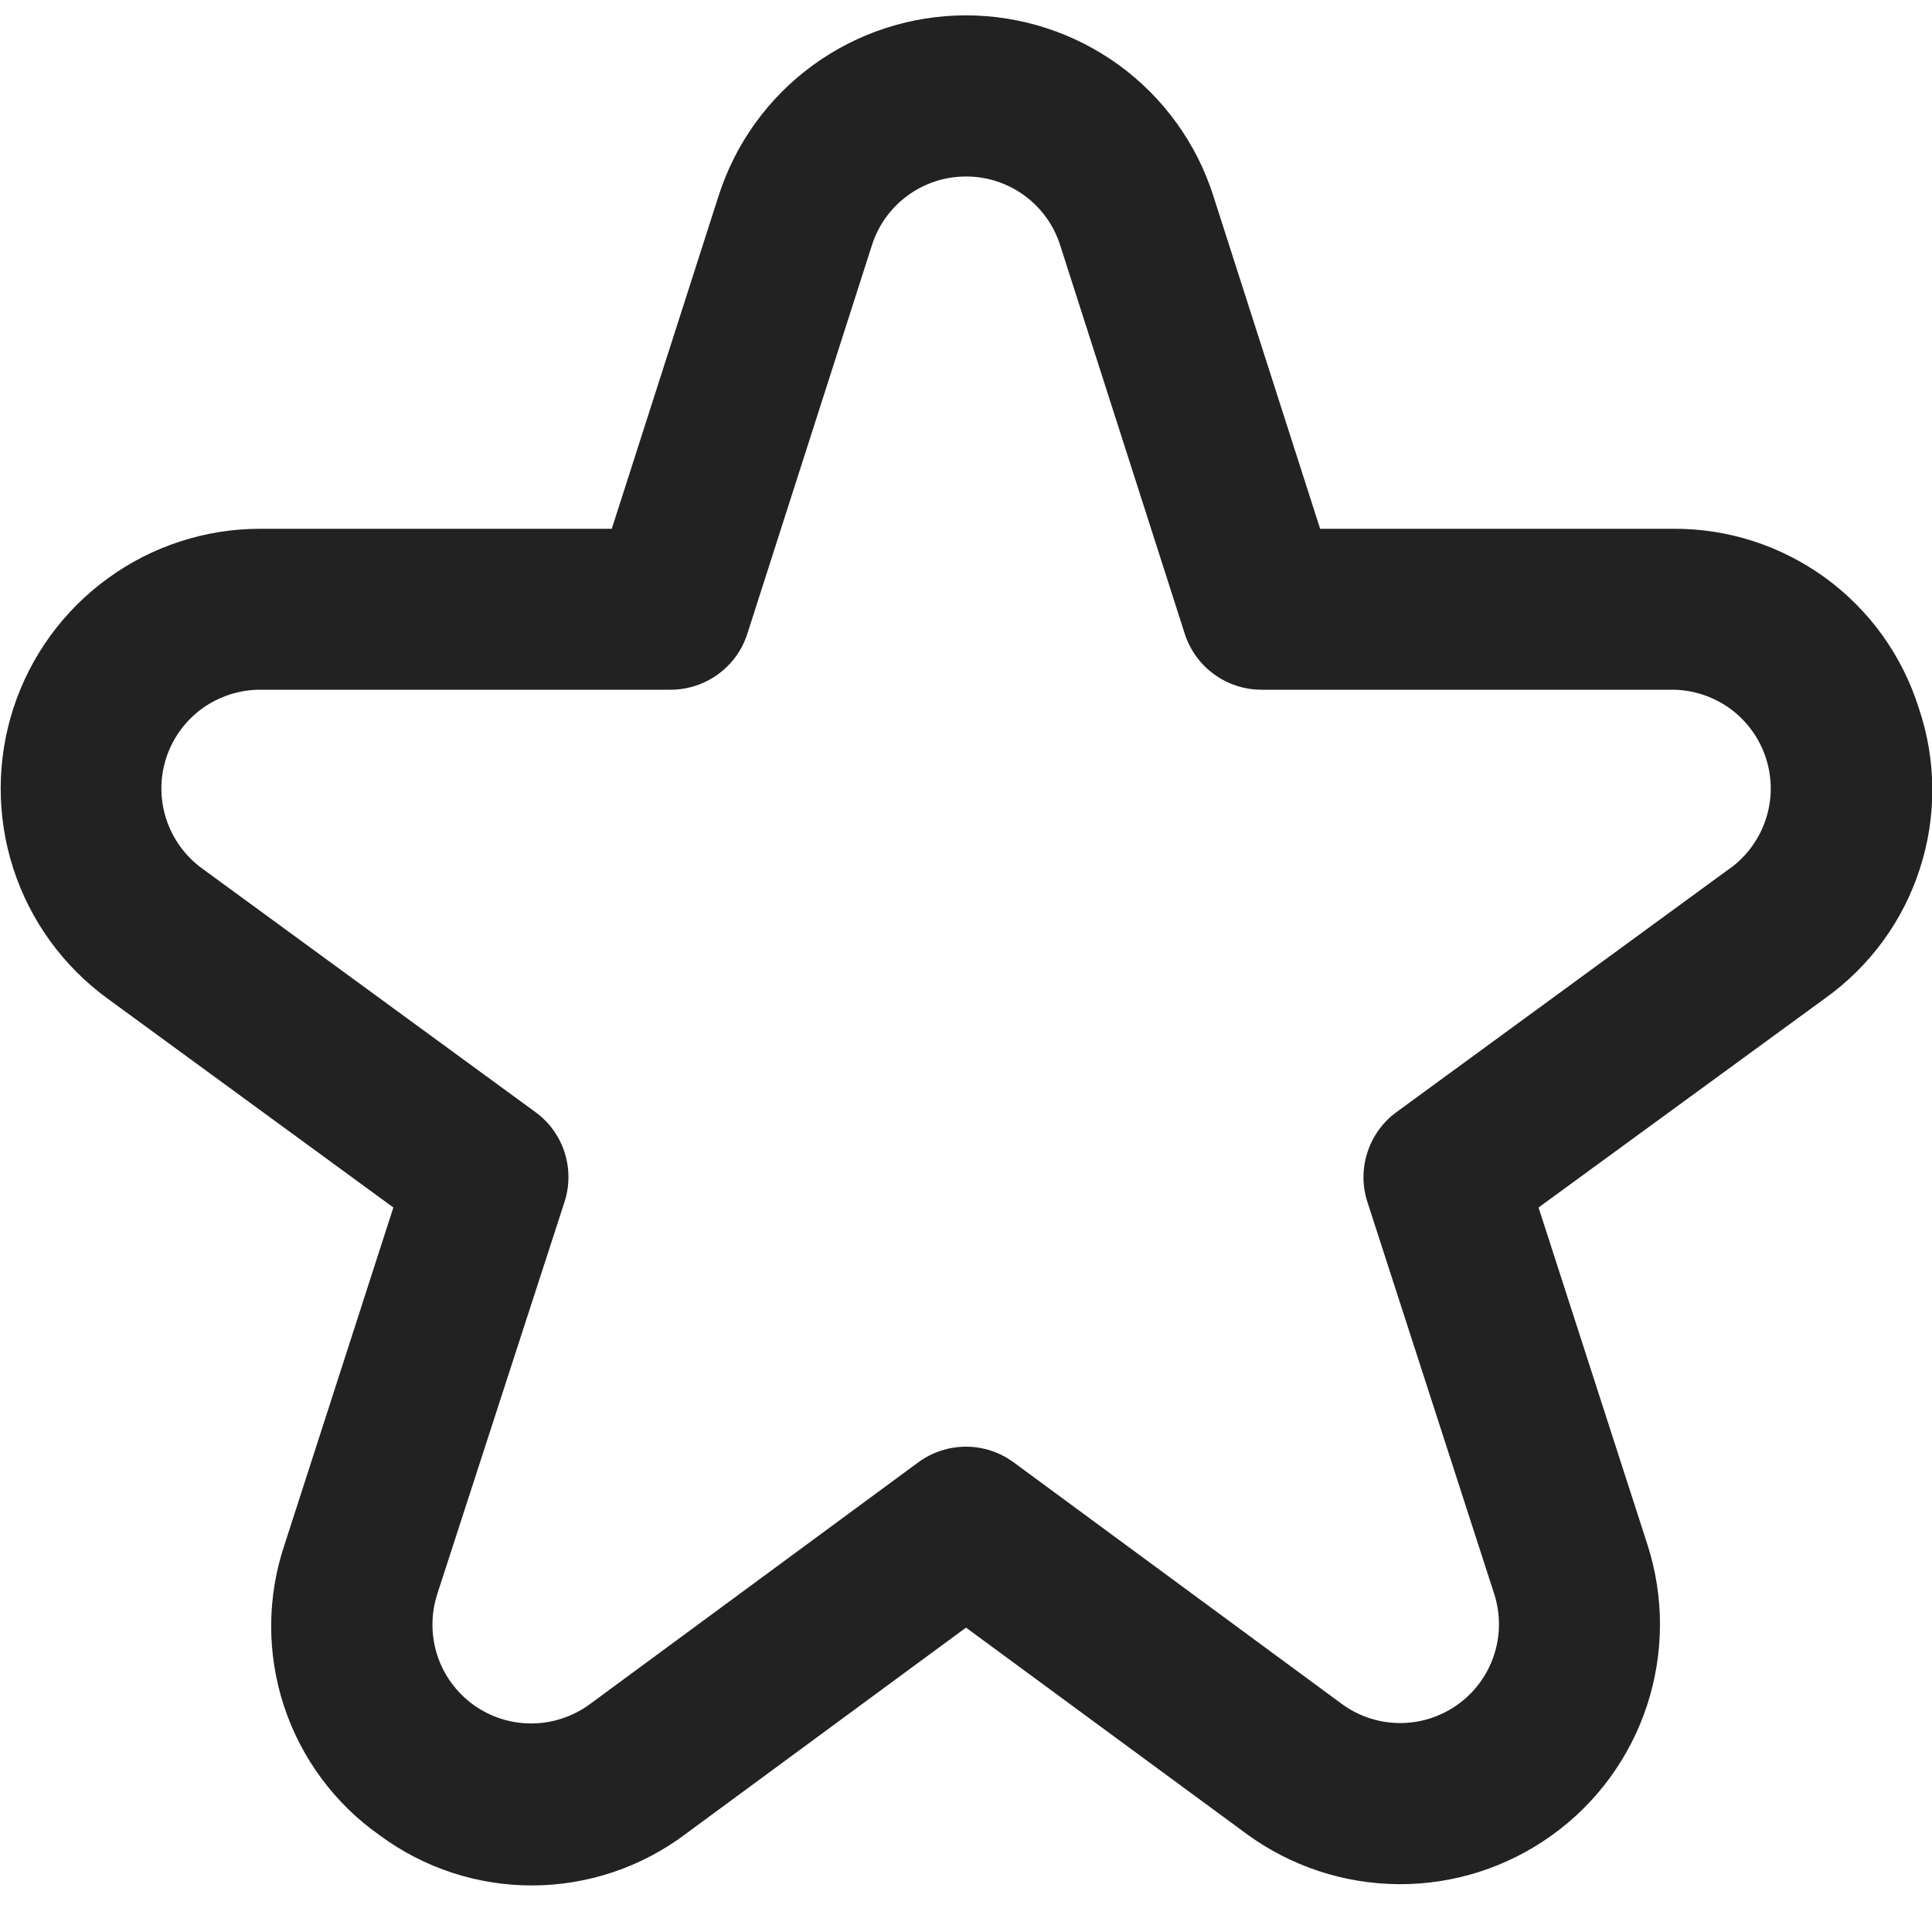
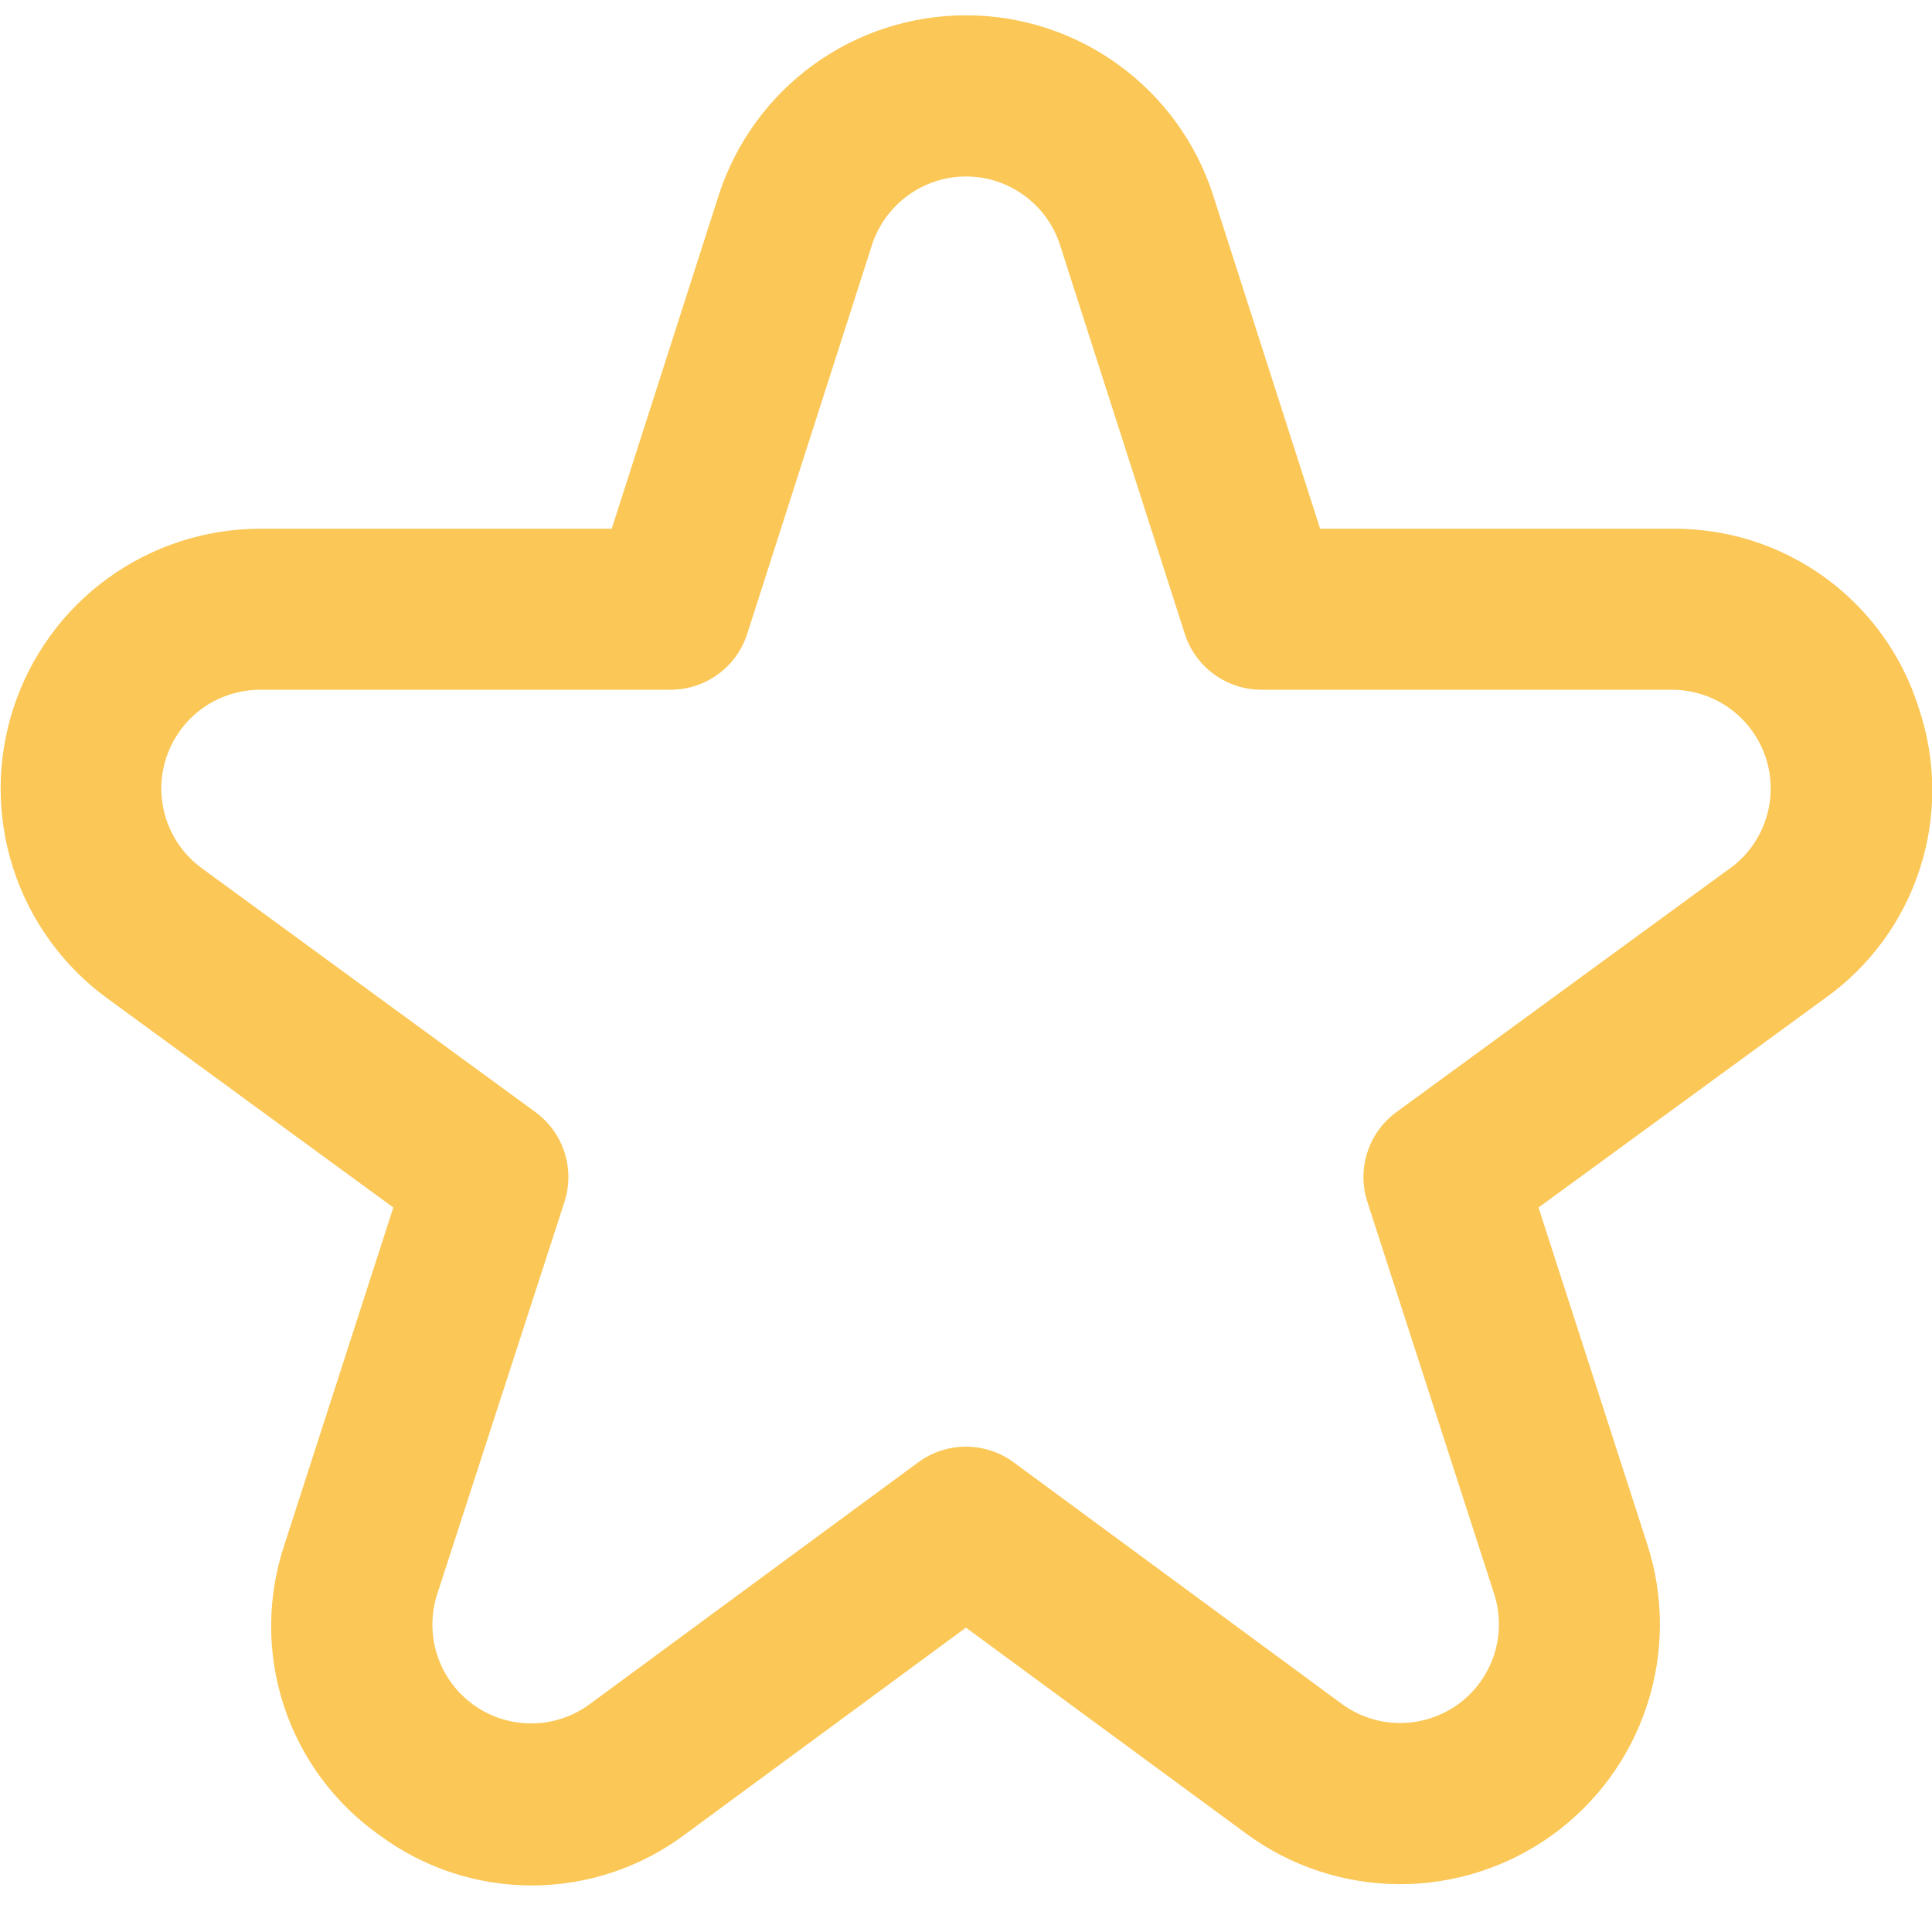
- <svg xmlns="http://www.w3.org/2000/svg" width="20" height="20" viewBox="0 0 20 20" fill="none">
-   <path d="M19.863 7.329C19.692 6.786 19.352 6.313 18.892 5.979C18.431 5.645 17.876 5.467 17.307 5.474H13.666L12.56 2.027C12.387 1.484 12.045 1.011 11.585 0.675C11.124 0.34 10.569 0.159 10 0.159C9.43 0.159 8.875 0.34 8.415 0.675C7.954 1.011 7.613 1.484 7.439 2.027L6.333 5.474H2.692C2.125 5.474 1.573 5.654 1.115 5.988C0.656 6.321 0.315 6.791 0.139 7.33C-0.036 7.869 -0.037 8.449 0.137 8.989C0.311 9.528 0.651 9.999 1.109 10.334L4.072 12.5L2.946 15.989C2.763 16.531 2.761 17.116 2.939 17.659C3.117 18.201 3.465 18.672 3.932 19C4.391 19.339 4.947 19.521 5.518 19.518C6.089 19.515 6.643 19.328 7.099 18.984L10 16.849L12.901 18.982C13.36 19.319 13.913 19.502 14.482 19.505C15.05 19.508 15.605 19.33 16.067 18.997C16.529 18.665 16.873 18.195 17.05 17.654C17.227 17.113 17.229 16.531 17.054 15.989L15.927 12.5L18.894 10.334C19.357 10.003 19.701 9.533 19.875 8.991C20.05 8.45 20.046 7.867 19.863 7.329ZM17.91 8.988L14.457 11.512C14.315 11.615 14.21 11.761 14.156 11.928C14.101 12.095 14.101 12.275 14.155 12.442L15.468 16.5C15.534 16.706 15.534 16.928 15.466 17.133C15.399 17.339 15.268 17.517 15.092 17.644C14.917 17.77 14.706 17.838 14.49 17.837C14.273 17.836 14.063 17.766 13.889 17.638L10.493 15.138C10.35 15.033 10.177 14.976 10 14.976C9.822 14.976 9.649 15.033 9.506 15.138L6.111 17.638C5.936 17.768 5.725 17.839 5.508 17.841C5.291 17.843 5.079 17.776 4.902 17.649C4.726 17.522 4.594 17.342 4.527 17.136C4.46 16.929 4.46 16.707 4.527 16.5L5.844 12.442C5.898 12.275 5.898 12.095 5.844 11.928C5.79 11.761 5.684 11.615 5.542 11.512L2.089 8.988C1.915 8.86 1.786 8.681 1.72 8.476C1.654 8.271 1.654 8.05 1.721 7.845C1.788 7.64 1.918 7.462 2.092 7.335C2.267 7.209 2.477 7.14 2.692 7.14H6.942C7.119 7.14 7.29 7.084 7.433 6.98C7.576 6.876 7.682 6.73 7.736 6.562L9.027 2.536C9.093 2.33 9.223 2.15 9.398 2.023C9.573 1.895 9.784 1.827 10.001 1.827C10.217 1.827 10.428 1.895 10.603 2.023C10.778 2.15 10.908 2.33 10.974 2.536L12.265 6.562C12.319 6.73 12.425 6.876 12.568 6.98C12.71 7.084 12.882 7.14 13.059 7.14H17.309C17.524 7.14 17.734 7.209 17.909 7.335C18.083 7.462 18.213 7.64 18.28 7.845C18.347 8.05 18.348 8.271 18.281 8.476C18.215 8.681 18.086 8.86 17.912 8.988H17.91Z" fill="#222222" />
+ <svg xmlns="http://www.w3.org/2000/svg" width="24" height="24" viewBox="0 0 24 24" fill="none">
+   <path d="M23.835 8.794C23.631 8.143 23.222 7.575 22.67 7.174C22.117 6.773 21.451 6.561 20.768 6.568H16.399L15.072 2.432C14.864 1.781 14.454 1.213 13.901 0.81C13.349 0.407 12.683 0.19 11.999 0.19C11.316 0.19 10.649 0.407 10.097 0.81C9.545 1.213 9.135 1.781 8.926 2.432L7.599 6.568H3.23C2.55 6.569 1.887 6.785 1.337 7.185C0.787 7.585 0.377 8.149 0.167 8.796C-0.044 9.443 -0.045 10.139 0.164 10.787C0.373 11.434 0.781 11.999 1.33 12.4L4.886 15L3.534 19.187C3.316 19.837 3.313 20.539 3.526 21.19C3.74 21.841 4.158 22.406 4.718 22.8C5.269 23.207 5.937 23.425 6.621 23.422C7.306 23.418 7.971 23.194 8.518 22.781L11.999 20.219L15.481 22.778C16.031 23.183 16.695 23.402 17.378 23.406C18.06 23.409 18.726 23.196 19.28 22.797C19.834 22.398 20.247 21.833 20.459 21.185C20.672 20.536 20.674 19.837 20.464 19.187L19.112 15L22.672 12.4C23.228 12.004 23.641 11.439 23.85 10.79C24.06 10.14 24.054 9.441 23.835 8.794ZM21.492 10.785L17.348 13.814C17.178 13.938 17.051 14.113 16.986 14.314C16.921 14.514 16.921 14.73 16.986 14.93L18.561 19.8C18.641 20.047 18.64 20.313 18.559 20.56C18.478 20.806 18.321 21.021 18.111 21.173C17.9 21.324 17.647 21.405 17.387 21.404C17.128 21.403 16.875 21.319 16.666 21.165L12.591 18.165C12.42 18.039 12.212 17.971 11.999 17.971C11.786 17.971 11.579 18.039 11.407 18.165L7.332 21.165C7.123 21.321 6.87 21.407 6.609 21.409C6.349 21.411 6.094 21.331 5.882 21.178C5.671 21.026 5.513 20.811 5.432 20.563C5.351 20.315 5.351 20.048 5.432 19.8L7.012 14.93C7.077 14.73 7.077 14.514 7.012 14.314C6.947 14.113 6.82 13.938 6.65 13.814L2.506 10.785C2.298 10.633 2.142 10.418 2.063 10.171C1.984 9.925 1.984 9.66 2.065 9.414C2.145 9.169 2.301 8.954 2.51 8.802C2.72 8.65 2.972 8.569 3.23 8.568H8.33C8.542 8.568 8.748 8.501 8.919 8.376C9.09 8.252 9.217 8.076 9.282 7.874L10.832 3.043C10.912 2.796 11.068 2.581 11.278 2.428C11.488 2.275 11.741 2.192 12 2.192C12.26 2.192 12.513 2.275 12.723 2.428C12.933 2.581 13.089 2.796 13.168 3.043L14.718 7.874C14.783 8.076 14.91 8.252 15.081 8.376C15.252 8.501 15.459 8.568 15.67 8.568H20.77C21.029 8.569 21.281 8.65 21.49 8.802C21.7 8.954 21.855 9.169 21.936 9.414C22.016 9.66 22.017 9.925 21.937 10.171C21.858 10.418 21.703 10.633 21.494 10.785H21.492Z" fill="#FBC756" />
</svg>
